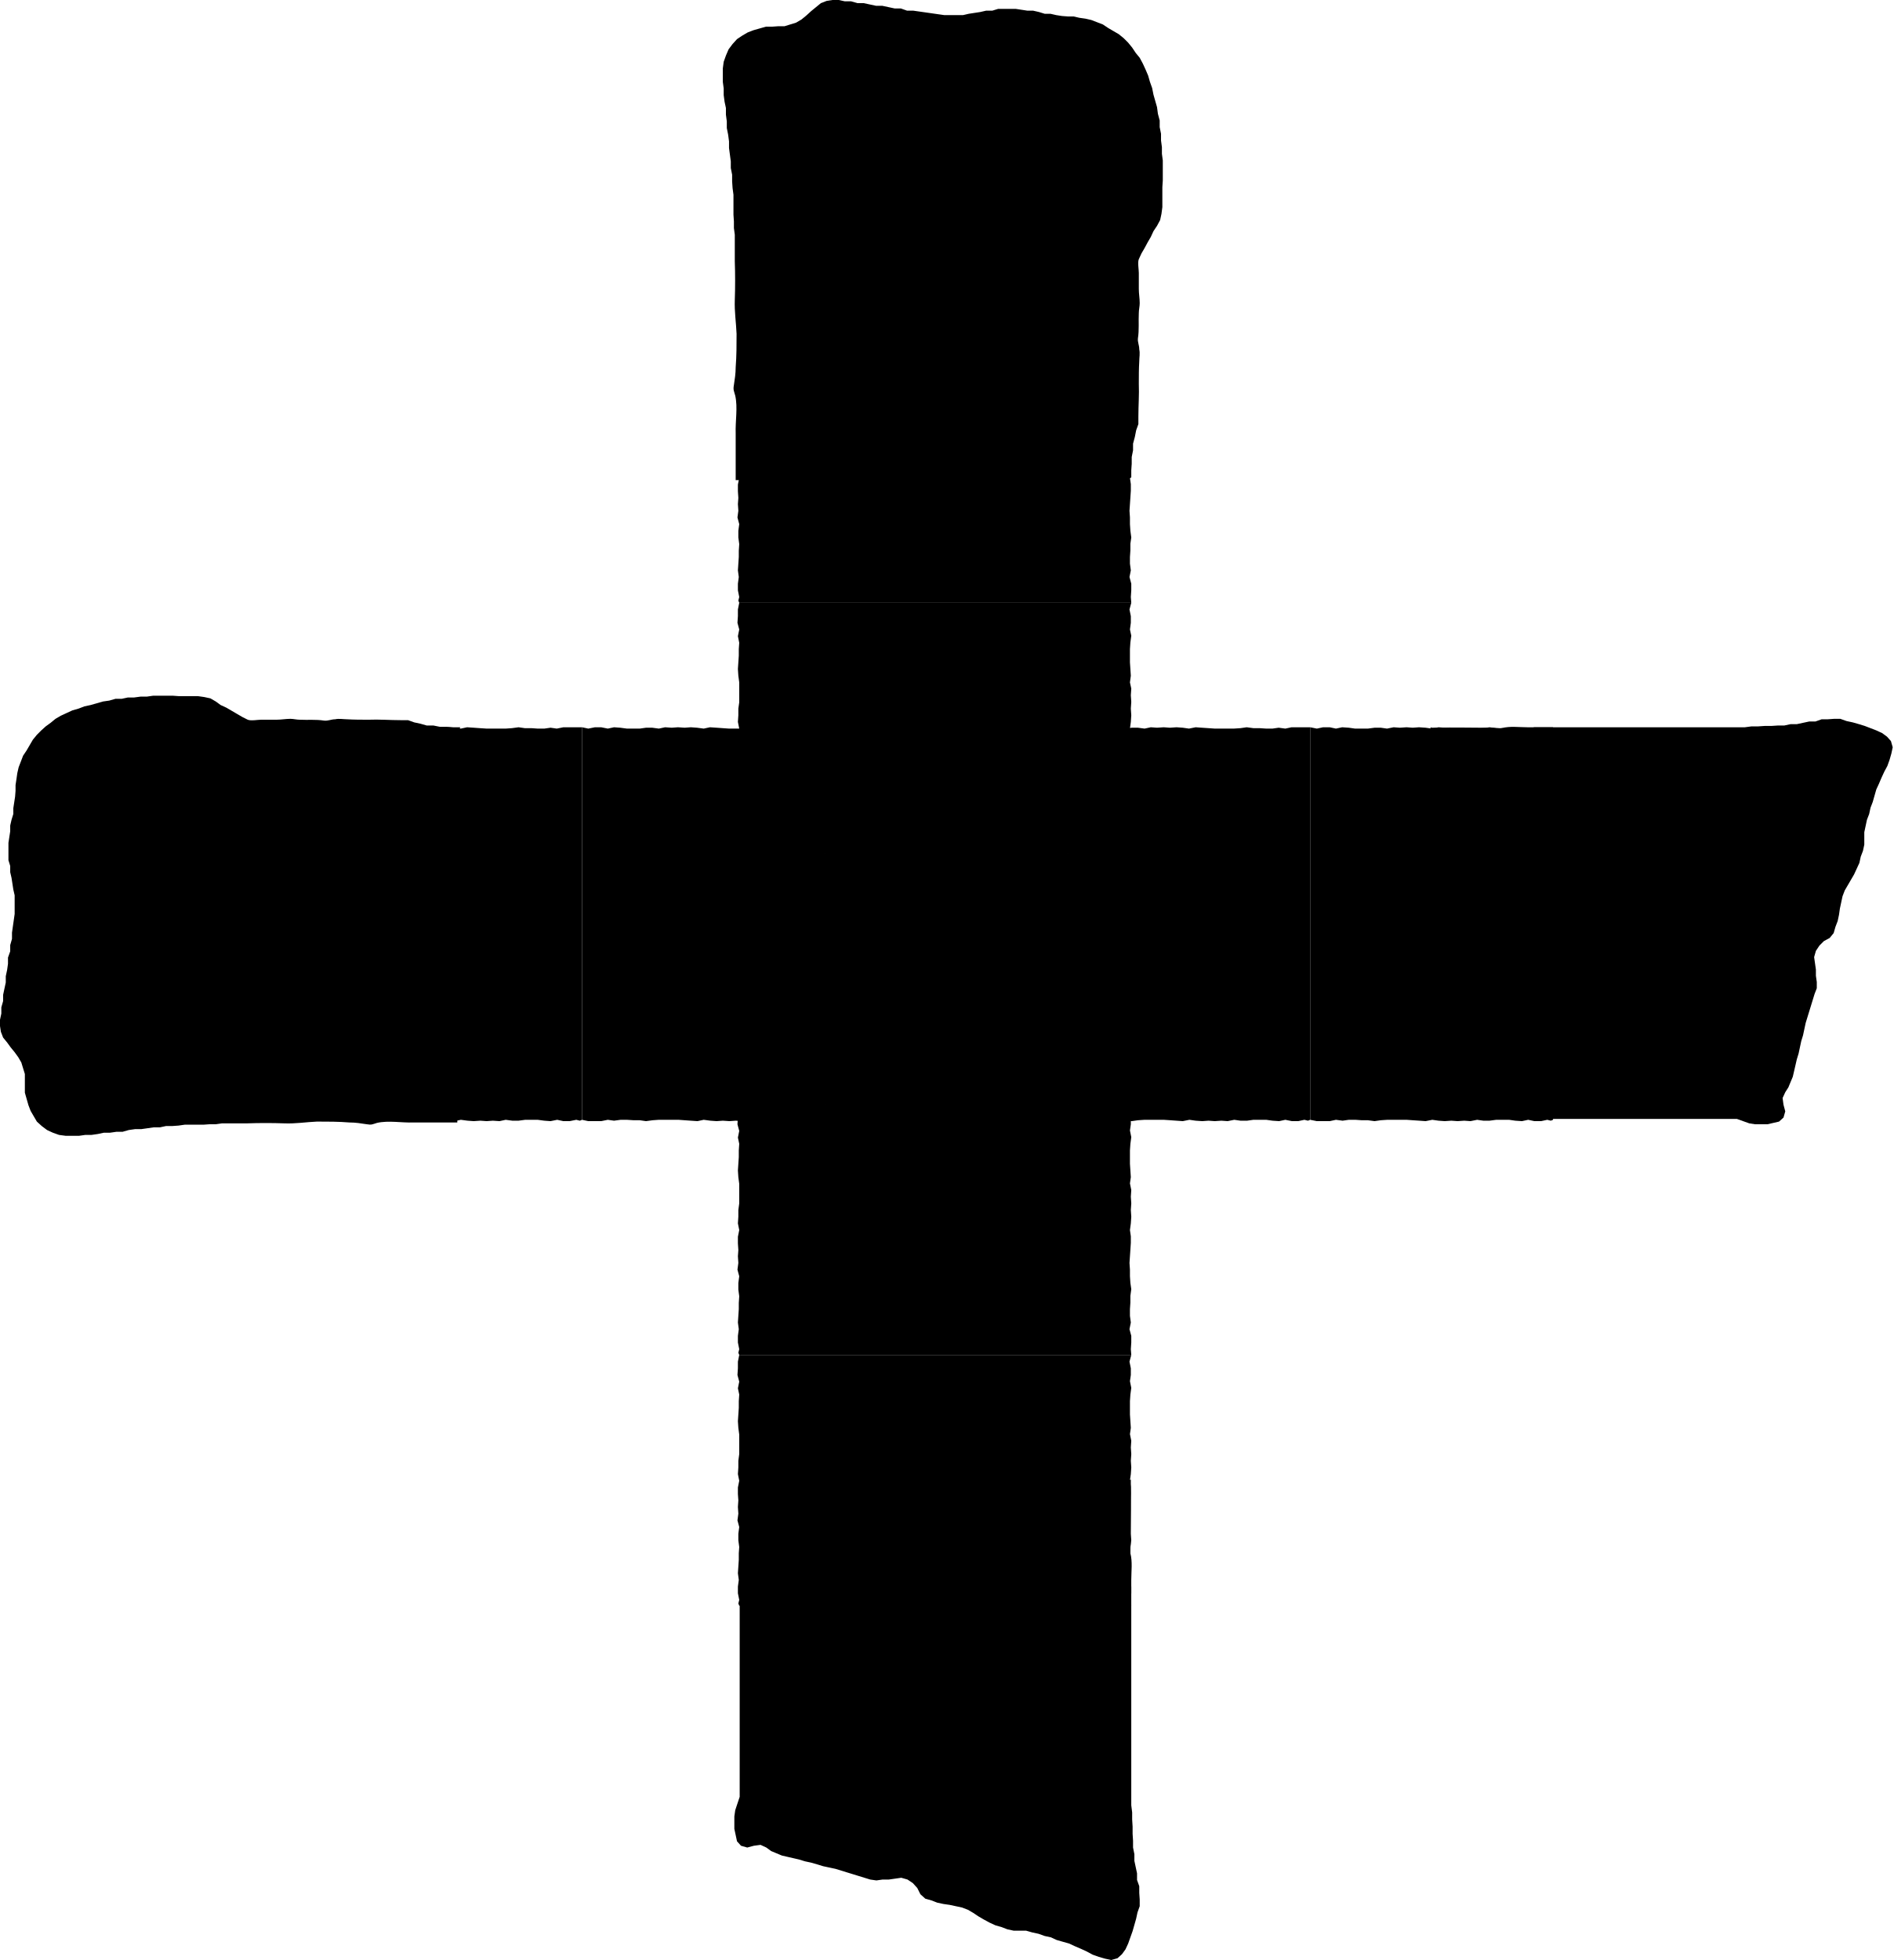
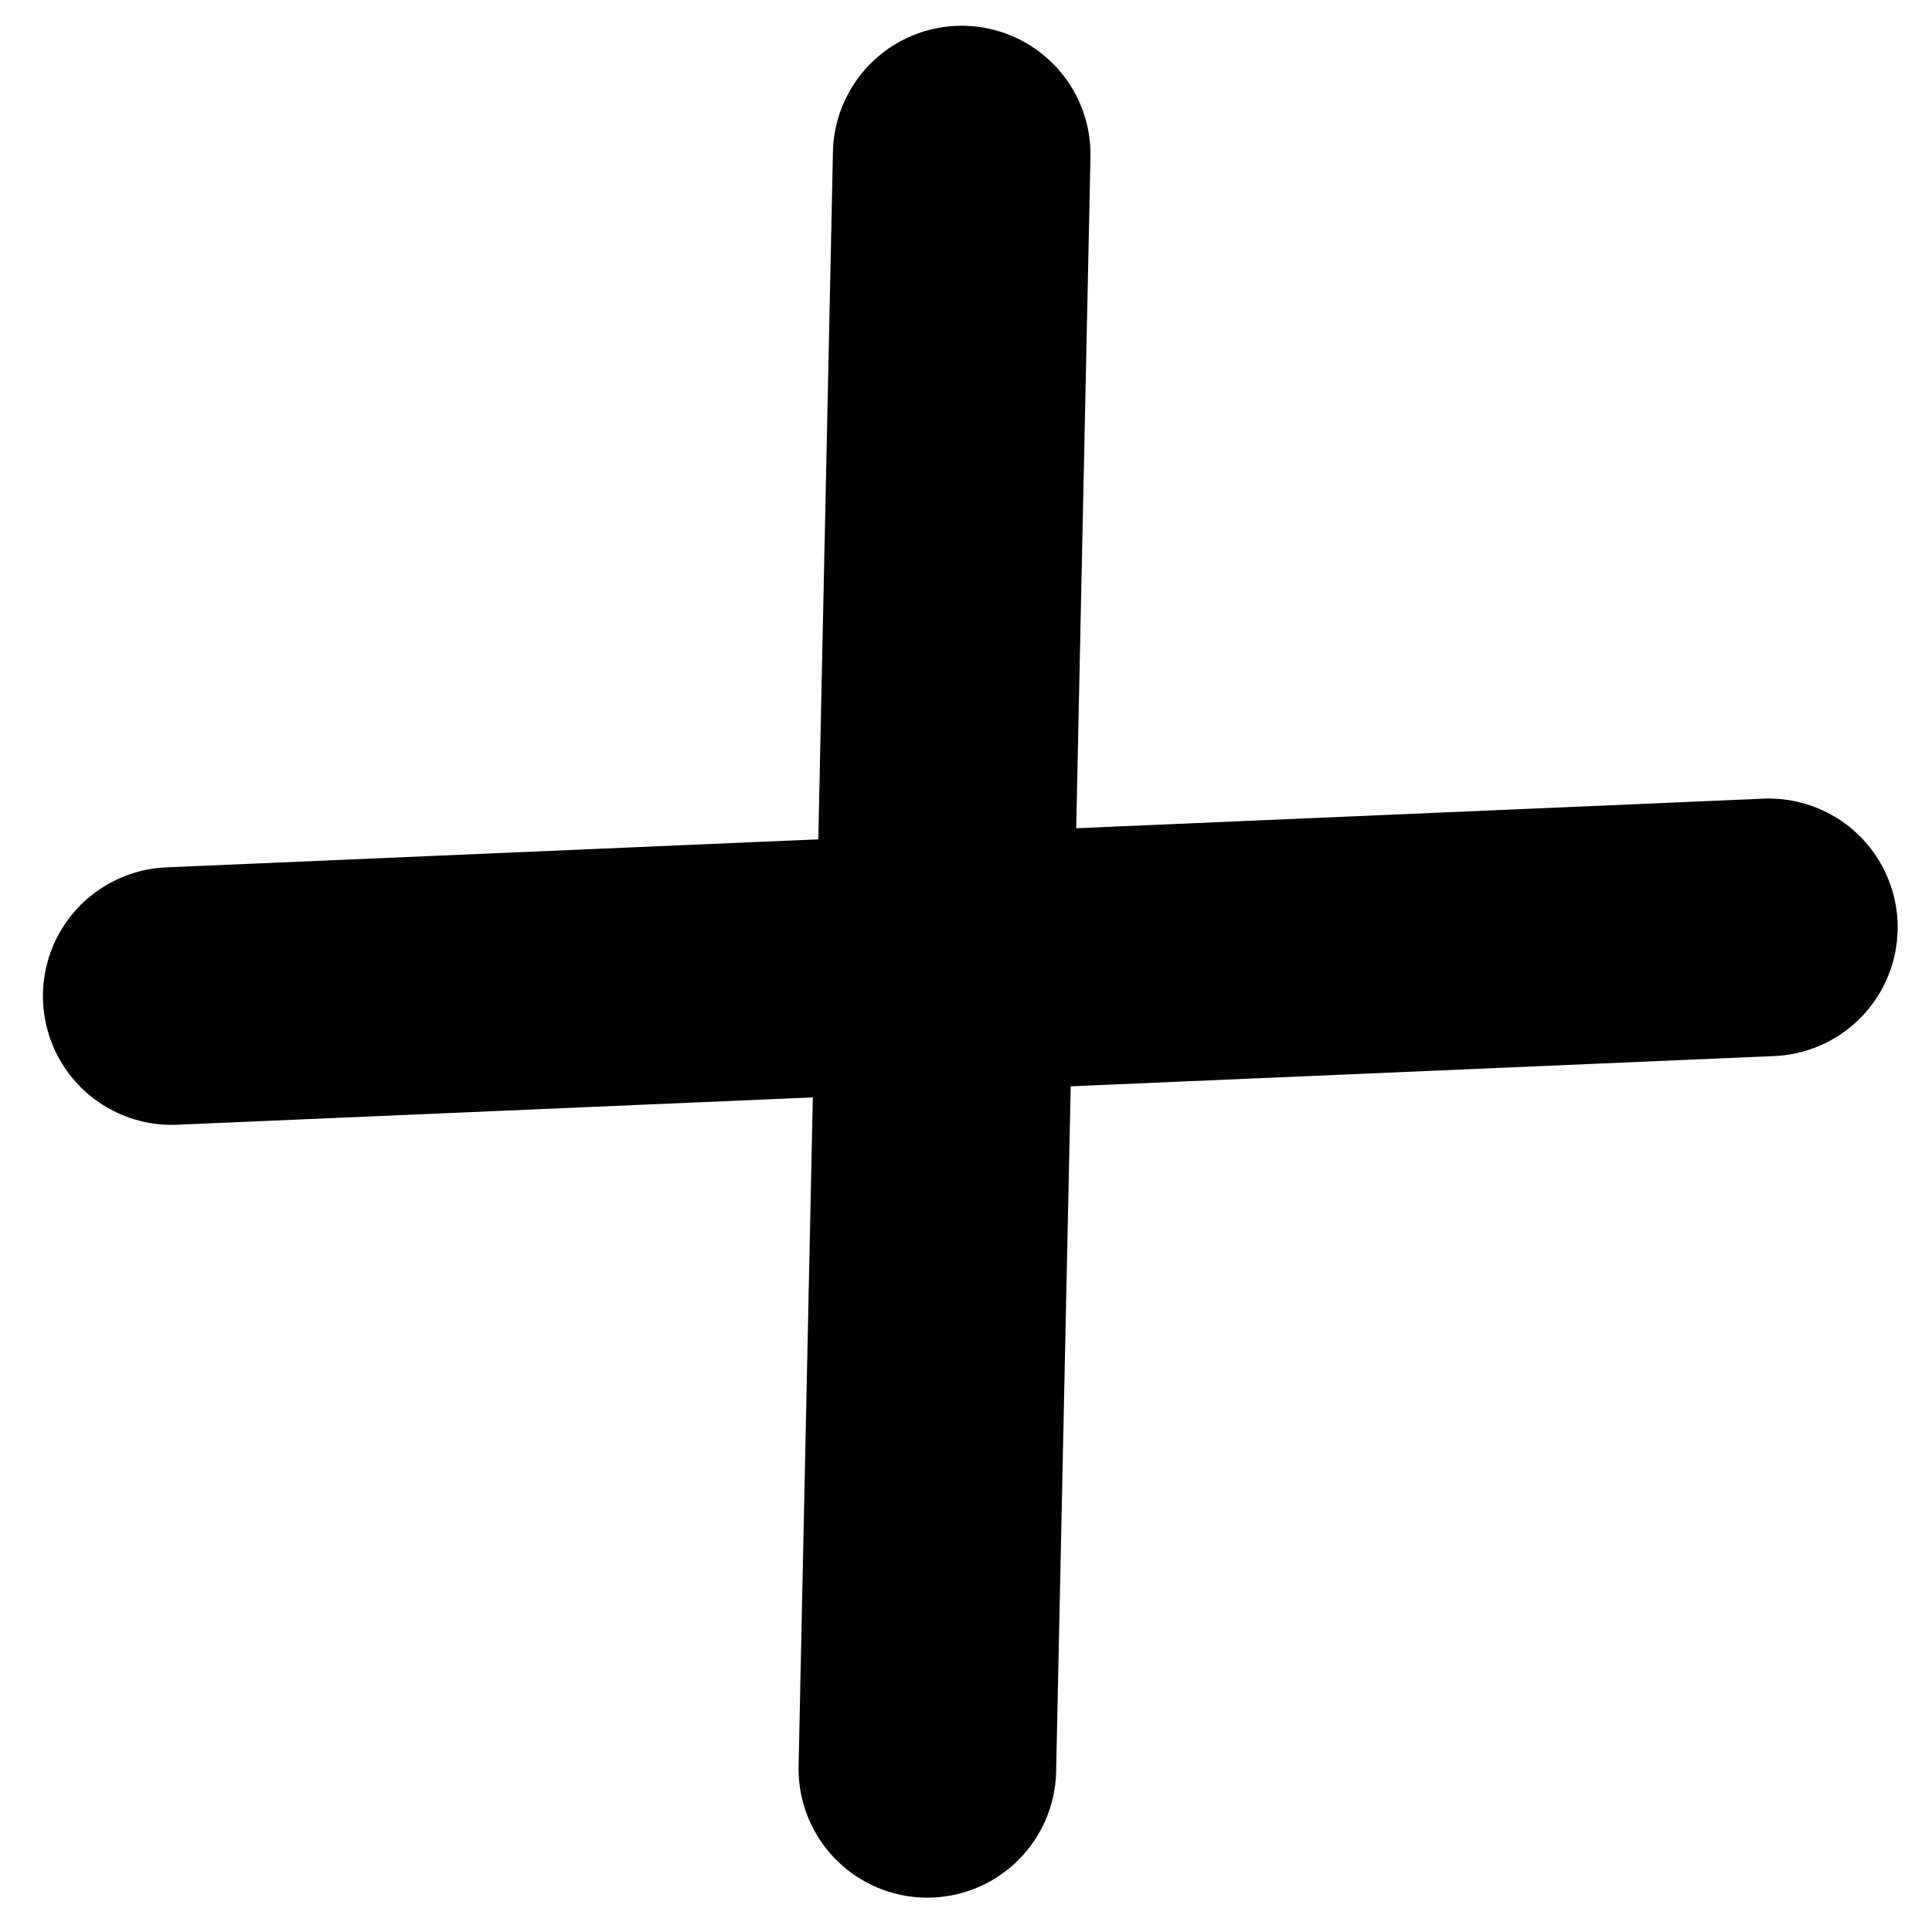
- <svg xmlns="http://www.w3.org/2000/svg" viewBox="0 0 314 325" fill="none">
-   <path d="M187.598 79.168V77.988L187.671 76.882V75.777L187.892 74.671V73.565L188.187 72.46L188.408 71.354L188.776 70.322C188.776 69.88 188.776 69.437 188.776 69.069C188.776 67.226 188.923 65.457 188.849 63.614C188.849 62.361 188.849 61.182 188.923 59.928C188.923 59.265 189.07 58.602 188.923 57.938C188.923 57.201 188.629 56.759 188.702 56.095C188.923 54.695 188.776 53.294 188.849 51.894C188.849 51.378 188.997 50.788 188.997 50.272C188.997 49.461 188.849 48.724 188.849 47.913C188.849 47.029 188.849 46.144 188.849 45.26C188.849 44.67 188.629 43.491 188.849 42.975L189.291 42.016L189.807 41.132L190.322 40.173L190.837 39.289L191.279 38.331L191.868 37.446L192.384 36.488L192.604 35.456L192.752 34.35V33.245V32.139V31.033L192.825 29.927V28.822V27.716V26.61L192.678 25.505V24.399L192.531 23.293V22.188L192.31 21.082V19.976L192.015 18.87L191.868 17.765L191.574 16.733L191.279 15.701L191.058 14.595L190.69 13.563L190.395 12.531L189.954 11.499L189.512 10.541L188.997 9.583L188.334 8.772L187.745 7.887L187.082 7.076L186.346 6.339L185.536 5.676L184.653 5.16L183.769 4.644L182.886 4.054L181.929 3.686L180.971 3.317L180.014 3.096L178.984 2.949L178.026 2.727H177.069L176.112 2.654L175.155 2.506L174.198 2.285H173.241L172.284 1.99L171.327 1.769H170.369L169.412 1.622L168.455 1.474H167.498H166.467H165.51L164.553 1.769H163.522L162.565 1.99L161.608 2.138L160.651 2.285L159.694 2.506H158.663H157.632H156.601L155.571 2.359L154.54 2.211L153.509 2.064L152.478 1.917L151.448 1.769H150.417L149.386 1.401H148.355L147.325 1.179L146.294 0.958H145.263L144.232 0.737L143.202 0.516H142.171L141.14 0.221H140.109L139.078 0H138.048L137.091 0.147L136.134 0.516L135.324 1.179L134.514 1.843L133.704 2.58L132.894 3.243L132.011 3.759L131.053 4.054L130.096 4.349H129.066L128.035 4.423H127.004L125.973 4.718L124.943 5.012L123.985 5.381L123.102 5.897L122.218 6.487L121.482 7.298L120.82 8.182L120.378 9.214L120.01 10.246L119.862 11.352V12.457V13.563L120.01 14.669V15.774L120.157 16.88L120.378 17.912V19.018L120.525 20.124V21.229L120.746 22.335L120.893 23.441V24.546L121.04 25.652L121.188 26.758V27.863L121.408 28.969V30.075L121.482 31.18L121.629 32.286V33.392V34.498V35.603L121.703 36.709V37.815L121.85 38.92V40.026V41.132V42.237V43.343C121.924 45.407 121.924 47.692 121.85 49.756C121.777 51.673 122.071 53.516 122.145 55.358C122.145 57.127 122.145 59.044 121.998 60.887C121.998 61.919 121.85 62.877 121.703 63.835C121.556 64.646 121.703 64.794 121.924 65.604C122.366 67.595 121.924 69.806 121.998 71.87V72.976V74.081V75.187V76.293V77.398V78.504V79.61H186.714L187.598 79.168Z" fill="currentColor" />
-   <path d="M122.586 141.528L122.366 142.634V143.74L122.292 144.845L122.586 145.951L122.366 147.057L122.586 148.163L122.513 149.195V150.3L122.439 151.406L122.366 152.512L122.439 153.617L122.586 154.723V155.829V156.934V158.04L122.439 159.072V160.178L122.366 161.283L122.586 162.389L122.366 163.495V164.601L122.439 165.706L122.366 166.738L122.439 167.844L122.292 168.95L122.586 170.055L122.439 171.161V172.267L122.586 173.372L122.513 174.478V175.51L122.439 176.616L122.366 177.721L122.513 178.827L122.366 179.933V181.038L122.586 182.144L122.439 182.734L122.586 183.102H187.598L187.524 182.144L187.598 181.038V179.933L187.303 178.827L187.524 177.721L187.377 176.616V175.51L187.451 174.404V173.299L187.598 172.193L187.451 171.161L187.377 170.055V168.95L187.303 167.844L187.377 166.738L187.451 165.632L187.524 164.527V163.421L187.377 162.389L187.524 161.283L187.598 160.178L187.524 159.072L187.598 157.966L187.524 156.861L187.598 155.755L187.377 154.649L187.524 153.617L187.451 152.512L187.377 151.406V150.3V149.195L187.451 148.089L187.598 146.983L187.377 145.951L187.524 144.845V143.74L187.303 142.634L187.598 141.528H187.451H122.439H122.586Z" fill="currentColor" />
-   <path d="M122.586 99.954L122.366 101.06V102.166L122.292 103.271L122.586 104.377L122.366 105.483L122.586 106.589L122.513 107.62V108.726L122.439 109.832L122.366 110.938L122.439 112.043L122.586 113.149V114.255V115.36V116.466L122.439 117.498V118.604L122.366 119.709L122.586 120.815L122.366 121.921V123.026L122.439 124.132L122.366 125.164L122.439 126.27L122.292 127.376L122.586 128.481L122.439 129.587V130.693L122.586 131.798L122.513 132.904V133.936L122.439 135.042L122.366 136.147L122.513 137.253L122.366 138.359V139.464L122.586 140.57L122.439 141.16L122.586 141.528H187.598L187.524 140.57L187.598 139.464V138.359L187.303 137.253L187.524 136.147L187.377 135.042V133.936L187.451 132.83V131.725L187.598 130.619L187.451 129.587L187.377 128.481V127.376L187.303 126.27L187.377 125.164L187.451 124.058L187.524 122.953V121.847L187.377 120.815L187.524 119.709L187.598 118.604L187.524 117.498L187.598 116.392L187.524 115.287L187.598 114.181L187.377 113.149L187.524 112.043L187.451 110.938L187.377 109.832V108.726V107.62L187.451 106.515L187.598 105.409L187.377 104.377L187.524 103.271V102.166L187.303 101.06L187.598 99.954H187.451H122.439H122.586Z" fill="currentColor" />
-   <path d="M122.586 58.38L122.366 59.486V60.592L122.292 61.697L122.586 62.803L122.366 63.909L122.586 65.014L122.513 66.046V67.152L122.439 68.258L122.366 69.364L122.439 70.469L122.586 71.575V72.681V73.786V74.892L122.439 75.924V77.03L122.366 78.135L122.586 79.241L122.366 80.347V81.452L122.439 82.558L122.366 83.59L122.439 84.696L122.292 85.802L122.586 86.907L122.439 88.013V89.118L122.586 90.224L122.513 91.33V92.362L122.439 93.468L122.366 94.573L122.513 95.679L122.366 96.785V97.89L122.586 98.996L122.439 99.586L122.586 99.954H187.598L187.524 98.996L187.598 97.89V96.785L187.303 95.679L187.524 94.573L187.377 93.468V92.362L187.451 91.256V90.15L187.598 89.118L187.451 88.013L187.377 86.907V85.802L187.303 84.696L187.377 83.59L187.451 82.484L187.524 81.379V80.273L187.377 79.241L187.524 78.135L187.598 77.03L187.524 75.924L187.598 74.818L187.524 73.713L187.598 72.607L187.377 71.575L187.524 70.469L187.451 69.364L187.377 68.258V67.152V66.046L187.451 64.941L187.598 63.835L187.377 62.803L187.524 61.697V60.592L187.303 59.486L187.598 58.38H187.451H122.439H122.586Z" fill="currentColor" />
-   <path d="M122.586 224.676L122.366 225.782V226.887L122.292 227.993L122.586 229.099L122.366 230.204L122.586 231.236L122.513 232.342V233.448L122.439 234.554L122.366 235.659L122.439 236.765L122.586 237.871V238.976V240.082V241.114L122.439 242.22V243.325L122.366 244.431L122.586 245.537L122.366 246.642V247.748L122.439 248.78L122.366 249.886L122.439 250.991L122.292 252.097L122.586 253.203L122.439 254.309V255.414L122.586 256.52L122.513 257.552V258.658L122.439 259.763L122.366 260.869L122.513 261.975L122.366 263.08V264.186L122.586 265.292L122.439 265.881L122.586 266.25H187.598L187.524 265.218L187.598 264.186V263.08L187.303 261.975L187.524 260.869L187.377 259.763V258.658L187.451 257.552V256.446L187.598 255.341L187.451 254.235L187.377 253.203V252.097L187.303 250.991L187.377 249.886L187.451 248.78L187.524 247.674V246.569L187.377 245.463L187.524 244.431L187.598 243.325L187.524 242.22L187.598 241.114L187.524 240.008L187.598 238.903L187.377 237.797L187.524 236.765L187.451 235.659L187.377 234.554V233.448V232.342L187.451 231.236L187.598 230.131L187.377 229.025L187.524 227.993V226.887L187.303 225.782L187.598 224.676H187.451H122.439H122.586Z" fill="currentColor" />
-   <path d="M122.586 183.102L122.366 184.208V185.314L122.292 186.419L122.586 187.525L122.366 188.631L122.586 189.663L122.513 190.768V191.874L122.439 192.98L122.366 194.085L122.439 195.191L122.586 196.297V197.402V198.508V199.54L122.439 200.646V201.752L122.366 202.857L122.586 203.963L122.366 205.069V206.174L122.439 207.28L122.366 208.312L122.439 209.418L122.292 210.523L122.586 211.629L122.439 212.735V213.84L122.586 214.946L122.513 216.052V217.084L122.439 218.189L122.366 219.295L122.513 220.401L122.366 221.507V222.612L122.586 223.718L122.439 224.308L122.586 224.676H187.598L187.524 223.718L187.598 222.612V221.507L187.303 220.401L187.524 219.295L187.377 218.189V217.084L187.451 215.978V214.872L187.598 213.767L187.451 212.735L187.377 211.629V210.523L187.303 209.418L187.377 208.312L187.451 207.206L187.524 206.101V204.995L187.377 203.963L187.524 202.857L187.598 201.752L187.524 200.646L187.598 199.54L187.524 198.434L187.598 197.329L187.377 196.223L187.524 195.191L187.451 194.085L187.377 192.98V191.874V190.768L187.451 189.663L187.598 188.557L187.377 187.451L187.524 186.419V185.314L187.303 184.208L187.598 183.102H187.451H122.439H122.586Z" fill="currentColor" />
-   <path d="M122.586 141.528L122.366 142.634V143.74L122.292 144.845L122.586 145.951L122.366 147.057L122.586 148.163L122.513 149.195V150.3L122.439 151.406L122.366 152.512L122.439 153.617L122.586 154.723V155.829V156.934V158.04L122.439 159.072V160.178L122.366 161.283L122.586 162.389L122.366 163.495V164.601L122.439 165.706L122.366 166.738L122.439 167.844L122.292 168.95L122.586 170.055L122.439 171.161V172.267L122.586 173.372L122.513 174.478V175.51L122.439 176.616L122.366 177.721L122.513 178.827L122.366 179.933V181.038L122.586 182.144L122.439 182.734L122.586 183.102H187.598L187.524 182.144L187.598 181.038V179.933L187.303 178.827L187.524 177.721L187.377 176.616V175.51L187.451 174.404V173.299L187.598 172.193L187.451 171.161L187.377 170.055V168.95L187.303 167.844L187.377 166.738L187.451 165.632L187.524 164.527V163.421L187.377 162.389L187.524 161.283L187.598 160.178L187.524 159.072L187.598 157.966L187.524 156.861L187.598 155.755L187.377 154.649L187.524 153.617L187.451 152.512L187.377 151.406V150.3V149.195L187.451 148.089L187.598 146.983L187.377 145.951L187.524 144.845V143.74L187.303 142.634L187.598 141.528H187.451H122.439H122.586Z" fill="currentColor" />
-   <path d="M187.524 245.464V246.717C187.597 249.15 187.524 251.656 187.524 254.162C187.524 255.047 187.524 255.931 187.45 256.816C187.45 257.111 187.376 257.258 187.45 257.553C187.818 258.953 187.597 260.575 187.597 261.976C187.597 262.86 187.597 263.818 187.597 264.703C187.597 265.588 187.597 266.398 187.597 267.283V272.59C187.597 276.055 187.597 279.519 187.597 282.984C187.597 285.859 187.597 288.807 187.597 291.682V297.137C187.597 297.137 187.597 297.8 187.597 298.169V299.348L187.745 300.527V301.707L187.818 302.886V304.066L187.892 305.245V306.351L188.113 307.456V308.562L188.333 309.594L188.554 310.626V311.732L188.923 312.764V313.869L188.996 314.975V316.081L188.628 317.113L188.407 318.145L188.113 319.177L187.818 320.209L187.45 321.241L187.082 322.273L186.64 323.231L186.051 324.042L185.315 324.705L184.284 325L183.253 324.779L182.223 324.484L181.192 324.116L180.235 323.6L179.278 323.157L178.247 322.715L177.29 322.273L176.259 321.978L175.228 321.683L174.271 321.241L173.24 321.02L172.209 320.651L171.179 320.43L170.148 320.135H169.117H168.086L167.056 319.914L166.099 319.545L165.068 319.25L164.111 318.808L163.154 318.292L162.27 317.776L161.387 317.186L160.503 316.67L159.546 316.302L158.515 316.081L157.484 315.86L156.454 315.712L155.423 315.491L154.466 315.123L153.435 314.828L152.625 314.091L152.11 313.059L151.374 312.248L150.49 311.658L149.459 311.363L148.429 311.511L147.398 311.658H146.367L145.336 311.805L144.306 311.658L143.348 311.363L142.391 311.068L141.434 310.773L140.477 310.479L139.52 310.184L138.563 309.889L137.532 309.668L136.501 309.447L135.544 309.152L134.513 308.857L133.483 308.636L132.525 308.341L131.568 308.12L130.611 307.899L129.654 307.678L128.77 307.309L127.887 306.94L127.077 306.351L126.12 305.908L125.015 306.056L123.911 306.351L122.881 306.056L122.218 305.319L121.997 304.287L121.776 303.255V302.223V301.191L121.923 300.159L122.291 299.053L122.66 297.947C122.66 297.21 122.66 296.473 122.66 295.736C122.66 293.893 122.66 291.977 122.66 290.134C122.66 287.48 122.66 284.9 122.66 282.247C122.66 279.224 122.66 276.202 122.66 273.18C122.66 270.084 122.66 267.062 122.66 263.966C122.66 262.565 122.66 261.091 122.66 259.69V257.7C122.66 257.7 122.733 257.037 122.807 256.742C122.807 256.226 122.807 255.71 122.807 255.194C122.807 254.236 122.807 253.277 122.807 252.319C122.807 251.508 122.807 250.624 122.807 249.813C122.807 249.371 122.807 248.928 122.807 248.486C122.807 248.044 122.807 247.602 122.807 247.159C122.807 246.938 122.807 246.791 122.807 246.57L122.66 245.39H187.597L187.524 245.464Z" fill="currentColor" />
-   <path d="M76.35 120.594H75.172L74.067 120.52H72.963L71.858 120.299H70.754L69.723 120.004L68.692 119.783L67.662 119.414C67.22 119.414 66.852 119.414 66.41 119.414C64.643 119.414 62.876 119.267 61.109 119.341C59.931 119.341 58.753 119.341 57.502 119.267C56.913 119.267 56.25 119.12 55.587 119.267C54.925 119.267 54.409 119.562 53.747 119.488C52.348 119.267 51.096 119.414 49.697 119.341C49.182 119.341 48.666 119.193 48.151 119.193C47.415 119.193 46.605 119.341 45.869 119.341C45.059 119.341 44.175 119.341 43.292 119.341C42.776 119.341 41.598 119.562 41.083 119.341L40.2 118.898L39.316 118.382L38.432 117.866L37.549 117.35L36.592 116.908L35.782 116.319L34.898 115.803L33.868 115.581L32.837 115.434H31.733H30.702H29.671L28.64 115.36H27.536H26.505H25.401L24.37 115.508H23.339L22.235 115.655H21.204L20.173 115.876H19.143L18.112 116.171L17.081 116.319L16.05 116.613L15.02 116.908L13.989 117.129L13.032 117.498L12.001 117.793L11.044 118.235L10.087 118.677L9.203 119.193L8.393 119.857L7.583 120.446L6.847 121.11L6.111 121.847L5.448 122.658L4.933 123.542L4.418 124.427L3.828 125.311L3.46 126.27L3.092 127.228L2.871 128.186L2.724 129.218L2.577 130.176V131.135L2.503 132.093L2.356 133.051L2.209 134.01V134.968L1.914 135.926L1.693 136.884V137.843L1.546 138.801L1.399 139.759V140.717V141.676V142.634L1.693 143.592V144.624L1.914 145.582L2.062 146.541L2.209 147.499L2.43 148.457V149.489V150.521V151.553L2.282 152.585L2.135 153.617L1.988 154.649V155.681L1.693 156.713V157.745L1.325 158.777V159.809L1.178 160.841L0.957 161.873V162.905L0.736 163.937L0.515 164.969V166.001L0.221 167.033V168.065L0 169.097V170.129L0.147 171.087L0.515 172.045L1.178 172.856L1.767 173.667L2.43 174.478L3.019 175.289L3.534 176.173L3.828 177.132L4.123 178.09V179.122V180.154V181.186L4.418 182.218L4.712 183.25L5.08 184.208L5.595 185.093L6.111 185.977L6.921 186.714L7.804 187.378L8.761 187.82L9.792 188.188L10.896 188.336H12.001H13.105L14.136 188.188H15.167L16.198 188.041L17.228 187.82H18.259L19.29 187.672H20.32L21.351 187.378L22.382 187.23H23.413L24.444 187.083L25.474 186.935H26.505L27.536 186.714H28.567L29.597 186.641L30.628 186.493H31.659H32.69H33.72L34.751 186.419H35.782L36.813 186.272H37.843H38.874H39.905H40.936C42.997 186.198 45.133 186.198 47.194 186.272C49.035 186.346 50.801 186.051 52.569 185.977C54.336 185.977 56.176 185.977 57.943 186.125C58.974 186.125 59.857 186.272 60.815 186.419C61.624 186.567 61.772 186.419 62.508 186.198C64.422 185.756 66.631 186.198 68.545 186.125H69.576H70.607H71.638H72.668H73.699H74.73H75.834V121.331L76.35 120.594Z" fill="currentColor" />
-   <path d="M136.796 185.681L137.827 185.903H138.931H139.962L141.066 185.681L142.097 185.829L143.128 185.681H144.232L145.263 185.755H146.368L147.398 185.903L148.502 185.755L149.533 185.681H150.638H151.669H152.699L153.804 185.755L154.834 185.829L155.939 185.903L156.97 185.681L158 185.829L159.105 185.903L160.135 185.829L161.24 185.903L162.271 185.829L163.375 185.903L164.406 185.681L165.436 185.829H166.541L167.571 185.681H168.676H169.707L170.738 185.829L171.842 185.903L172.873 185.681L173.977 185.903H175.008L176.112 185.681L176.701 185.829L177.069 185.681V120.593H176.039H175.008H173.977L172.873 120.814L171.842 120.667L170.738 120.814H169.707L168.602 120.741H167.571L166.467 120.593L165.436 120.741L164.406 120.814H163.301H162.271H161.166L160.135 120.741L159.031 120.667L158 120.593L156.97 120.814L155.865 120.667L154.834 120.593L153.73 120.667L152.699 120.593L151.669 120.667L150.564 120.593L149.533 120.814L148.429 120.667H147.398L146.294 120.814H145.263H144.232L143.128 120.667L142.097 120.593L140.993 120.814L139.962 120.593H138.931L137.827 120.814L136.796 120.593V120.741V185.755V185.681Z" fill="currentColor" />
-   <path d="M96.523 185.681L97.554 185.903H98.658H99.689L100.793 185.681L101.824 185.829L102.928 185.681H103.959L105.064 185.755H106.094L107.125 185.903L108.229 185.755L109.26 185.681H110.365H111.395H112.5L113.53 185.755L114.561 185.829L115.666 185.903L116.697 185.681L117.801 185.829L118.831 185.903L119.862 185.829L120.967 185.903L121.998 185.829L123.102 185.903L124.133 185.681L125.237 185.829H126.268L127.299 185.681H128.403H129.434L130.538 185.829L131.569 185.903L132.599 185.681L133.704 185.903H134.735L135.839 185.681L136.428 185.829L136.796 185.681V120.593H135.839H134.735H133.704L132.599 120.814L131.569 120.667L130.464 120.814H129.434L128.403 120.741H127.299L126.268 120.593L125.163 120.741L124.133 120.814H123.028H121.998H120.893L119.862 120.741L118.831 120.667L117.727 120.593L116.697 120.814L115.592 120.667L114.561 120.593L113.53 120.667L112.426 120.593L111.395 120.667L110.291 120.593L109.26 120.814L108.156 120.667H107.125L106.094 120.814H104.99H103.959L102.855 120.667L101.824 120.593L100.793 120.814L99.689 120.593H98.658L97.554 120.814L96.523 120.593V120.741V185.755V185.681Z" fill="currentColor" />
-   <path d="M56.25 185.681L57.355 185.903H58.385H59.416L60.52 185.681L61.551 185.829L62.656 185.681H63.686L64.791 185.755H65.822L66.926 185.903L67.957 185.755L68.987 185.681H70.092H71.123H72.227L73.258 185.755L74.362 185.829L75.393 185.903L76.424 185.681L77.528 185.829L78.559 185.903L79.663 185.829L80.694 185.903L81.725 185.829L82.829 185.903L83.86 185.681L84.964 185.829H85.995L87.099 185.681H88.13H89.161L90.265 185.829L91.296 185.903L92.4 185.681L93.431 185.903H94.462L95.566 185.681L96.155 185.829L96.523 185.681V120.593H95.566H94.462H93.431L92.327 120.814L91.296 120.667L90.265 120.814H89.161L88.13 120.741H87.026L85.995 120.593L84.891 120.741L83.86 120.814H82.829H81.725H80.694L79.59 120.741L78.559 120.667L77.454 120.593L76.424 120.814L75.393 120.667L74.288 120.593L73.258 120.667L72.153 120.593L71.123 120.667L70.092 120.593L68.987 120.814L67.957 120.667H66.852L65.822 120.814H64.717H63.686L62.656 120.667L61.551 120.593L60.52 120.814L59.416 120.593H58.385L57.281 120.814L56.25 120.593V120.741V185.755V185.681Z" fill="currentColor" />
-   <path d="M217.268 185.681L218.372 185.903H219.403H220.507L221.538 185.681L222.642 185.829L223.673 185.681H224.778L225.808 185.755H226.839L227.944 185.903L228.974 185.755L230.079 185.681H231.109H232.214H233.245L234.275 185.755L235.38 185.829L236.41 185.903L237.515 185.681L238.546 185.829L239.576 185.903L240.681 185.829L241.711 185.903L242.816 185.829L243.847 185.903L244.951 185.681L245.982 185.829H247.013L248.117 185.681H249.148H250.252L251.283 185.829L252.387 185.903L253.418 185.681L254.449 185.903H255.553L256.584 185.681L257.173 185.829L257.541 185.681V120.593H256.584H255.553H254.449L253.418 120.814L252.314 120.667L251.283 120.814H250.178L249.148 120.741H248.117L247.013 120.593L245.982 120.741L244.877 120.814H243.847H242.742H241.711L240.681 120.741L239.576 120.667L238.546 120.593L237.441 120.814L236.41 120.667L235.306 120.593L234.275 120.667L233.245 120.593L232.14 120.667L231.109 120.593L230.005 120.814L228.974 120.667H227.944L226.839 120.814H225.808H224.704L223.673 120.667L222.569 120.593L221.538 120.814L220.507 120.593H219.403L218.372 120.814L217.268 120.593V120.741V185.755V185.681Z" fill="currentColor" />
-   <path d="M177.068 185.681L178.099 185.903H179.13H180.234L181.265 185.681L182.369 185.829L183.4 185.681H184.505L185.535 185.755H186.64L187.67 185.903L188.701 185.755L189.806 185.681H190.836H191.941H192.972L194.076 185.755L195.107 185.829L196.137 185.903L197.242 185.681L198.273 185.829L199.377 185.903L200.408 185.829L201.438 185.903L202.543 185.829L203.574 185.903L204.678 185.681L205.709 185.829H206.813L207.844 185.681H208.875H209.979L211.01 185.829L212.114 185.903L213.145 185.681L214.249 185.903H215.28L216.311 185.681L216.9 185.829L217.268 185.681V120.593H216.311H215.28H214.176L213.145 120.814L212.041 120.667L211.01 120.814H209.979L208.875 120.741H207.844L206.739 120.593L205.709 120.741L204.605 120.814H203.574H202.543H201.438L200.408 120.741L199.303 120.667L198.273 120.593L197.168 120.814L196.137 120.667L195.107 120.593L194.002 120.667L192.972 120.593L191.867 120.667L190.836 120.593L189.806 120.814L188.701 120.667H187.67L186.566 120.814H185.535H184.431L183.4 120.667L182.369 120.593L181.265 120.814L180.234 120.593H179.13L178.099 120.814L177.068 120.593V120.741V185.755V185.681Z" fill="currentColor" />
-   <path d="M136.796 185.681L137.827 185.903H138.931H139.962L141.066 185.681L142.097 185.829L143.128 185.681H144.232L145.263 185.755H146.367L147.398 185.903L148.502 185.755L149.533 185.681H150.637H151.668H152.699L153.803 185.755L154.834 185.829L155.938 185.903L156.969 185.681L158 185.829L159.104 185.903L160.135 185.829L161.24 185.903L162.27 185.829L163.375 185.903L164.405 185.681L165.436 185.829H166.541L167.571 185.681H168.676H169.706L170.737 185.829L171.842 185.903L172.872 185.681L173.977 185.903H175.007L176.112 185.681L176.701 185.829L177.069 185.681V120.593H176.038H175.007H173.977L172.872 120.814L171.842 120.667L170.737 120.814H169.706L168.602 120.741H167.571L166.467 120.593L165.436 120.741L164.405 120.814H163.301H162.27H161.166L160.135 120.741L159.031 120.667L158 120.593L156.969 120.814L155.865 120.667L154.834 120.593L153.73 120.667L152.699 120.593L151.668 120.667L150.564 120.593L149.533 120.814L148.429 120.667H147.398L146.294 120.814H145.263H144.232L143.128 120.667L142.097 120.593L140.993 120.814L139.962 120.593H138.931L137.827 120.814L136.796 120.593V120.741V185.755V185.681Z" fill="currentColor" />
-   <path d="M237.443 120.667H238.621C240.977 120.593 243.406 120.667 245.762 120.667C246.646 120.667 247.529 120.667 248.339 120.741C248.633 120.741 248.707 120.814 249.002 120.741C250.401 120.372 251.873 120.593 253.272 120.593C254.155 120.593 255.039 120.593 255.922 120.593H258.426C260.119 120.593 261.812 120.593 263.579 120.593C266.966 120.593 270.28 120.593 273.593 120.593C276.39 120.593 279.188 120.593 282.06 120.593C283.827 120.593 285.594 120.593 287.287 120.593C287.581 120.593 287.95 120.593 288.244 120.593H289.348L290.453 120.446H291.557L292.662 120.372H293.766L294.87 120.299H295.901L296.932 120.077H297.963L298.993 119.856L300.024 119.635H301.055L302.086 119.267H303.116L304.147 119.193H305.178L306.209 119.561L307.239 119.783L308.27 120.077L309.227 120.372L310.185 120.741L311.142 121.109L312.099 121.552L312.909 122.141L313.571 122.878L313.866 123.91L313.645 124.942L313.35 125.974L312.982 127.006L312.467 127.965L312.025 128.923L311.583 129.955L311.142 130.913L310.847 131.945L310.553 132.977L310.185 133.935L309.964 134.967L309.595 135.926L309.375 136.958L309.154 137.99V139.022V140.054L308.933 141.086L308.565 142.044L308.344 143.076L307.902 144.034L307.46 144.992L306.945 145.877L306.43 146.761L305.914 147.646L305.546 148.604L305.325 149.636L305.104 150.668L304.957 151.7L304.736 152.732L304.368 153.69L304.074 154.722L303.411 155.533L302.454 156.049L301.717 156.786L301.129 157.671L300.834 158.703L300.981 159.735L301.129 160.767V161.799L301.276 162.831V163.863L300.908 164.821L300.613 165.779L300.319 166.738L300.024 167.696L299.73 168.654L299.435 169.612L299.214 170.644L298.993 171.676L298.699 172.635L298.478 173.667L298.257 174.699L297.963 175.657L297.742 176.615L297.521 177.573L297.3 178.532L296.932 179.416L296.564 180.301L296.048 181.112L295.607 182.07L295.754 183.176L296.048 184.281L295.754 185.313L295.018 185.977L294.061 186.198L293.103 186.419H292.073H291.042L290.085 186.271L289.054 185.903L288.023 185.534C287.287 185.534 286.624 185.534 285.888 185.534C284.047 185.534 282.28 185.534 280.44 185.534C277.863 185.534 275.36 185.534 272.783 185.534C269.838 185.534 266.893 185.534 264.021 185.534C261.076 185.534 258.058 185.534 255.113 185.534C253.714 185.534 252.315 185.534 250.99 185.534C250.327 185.534 249.664 185.534 249.075 185.534C248.781 185.534 248.486 185.534 248.118 185.461C247.676 185.461 247.087 185.461 246.646 185.461C245.762 185.461 244.805 185.461 243.848 185.461C243.038 185.461 242.228 185.461 241.418 185.461C240.977 185.461 240.535 185.461 240.167 185.461C239.725 185.461 239.357 185.461 238.915 185.461C238.694 185.461 238.547 185.461 238.326 185.461L237.222 185.608V120.593L237.443 120.667Z" fill="currentColor" />
+ <svg xmlns="http://www.w3.org/2000/svg" viewBox="0 0 225 225" fill="currentColor">
+   <path d="M112,18 L108,206" stroke="currentColor" stroke-width="30" stroke-linecap="round" fill="none" />
+   <path d="M20,116 L206,108" stroke="currentColor" stroke-width="30" stroke-linecap="round" fill="none" />
</svg>
